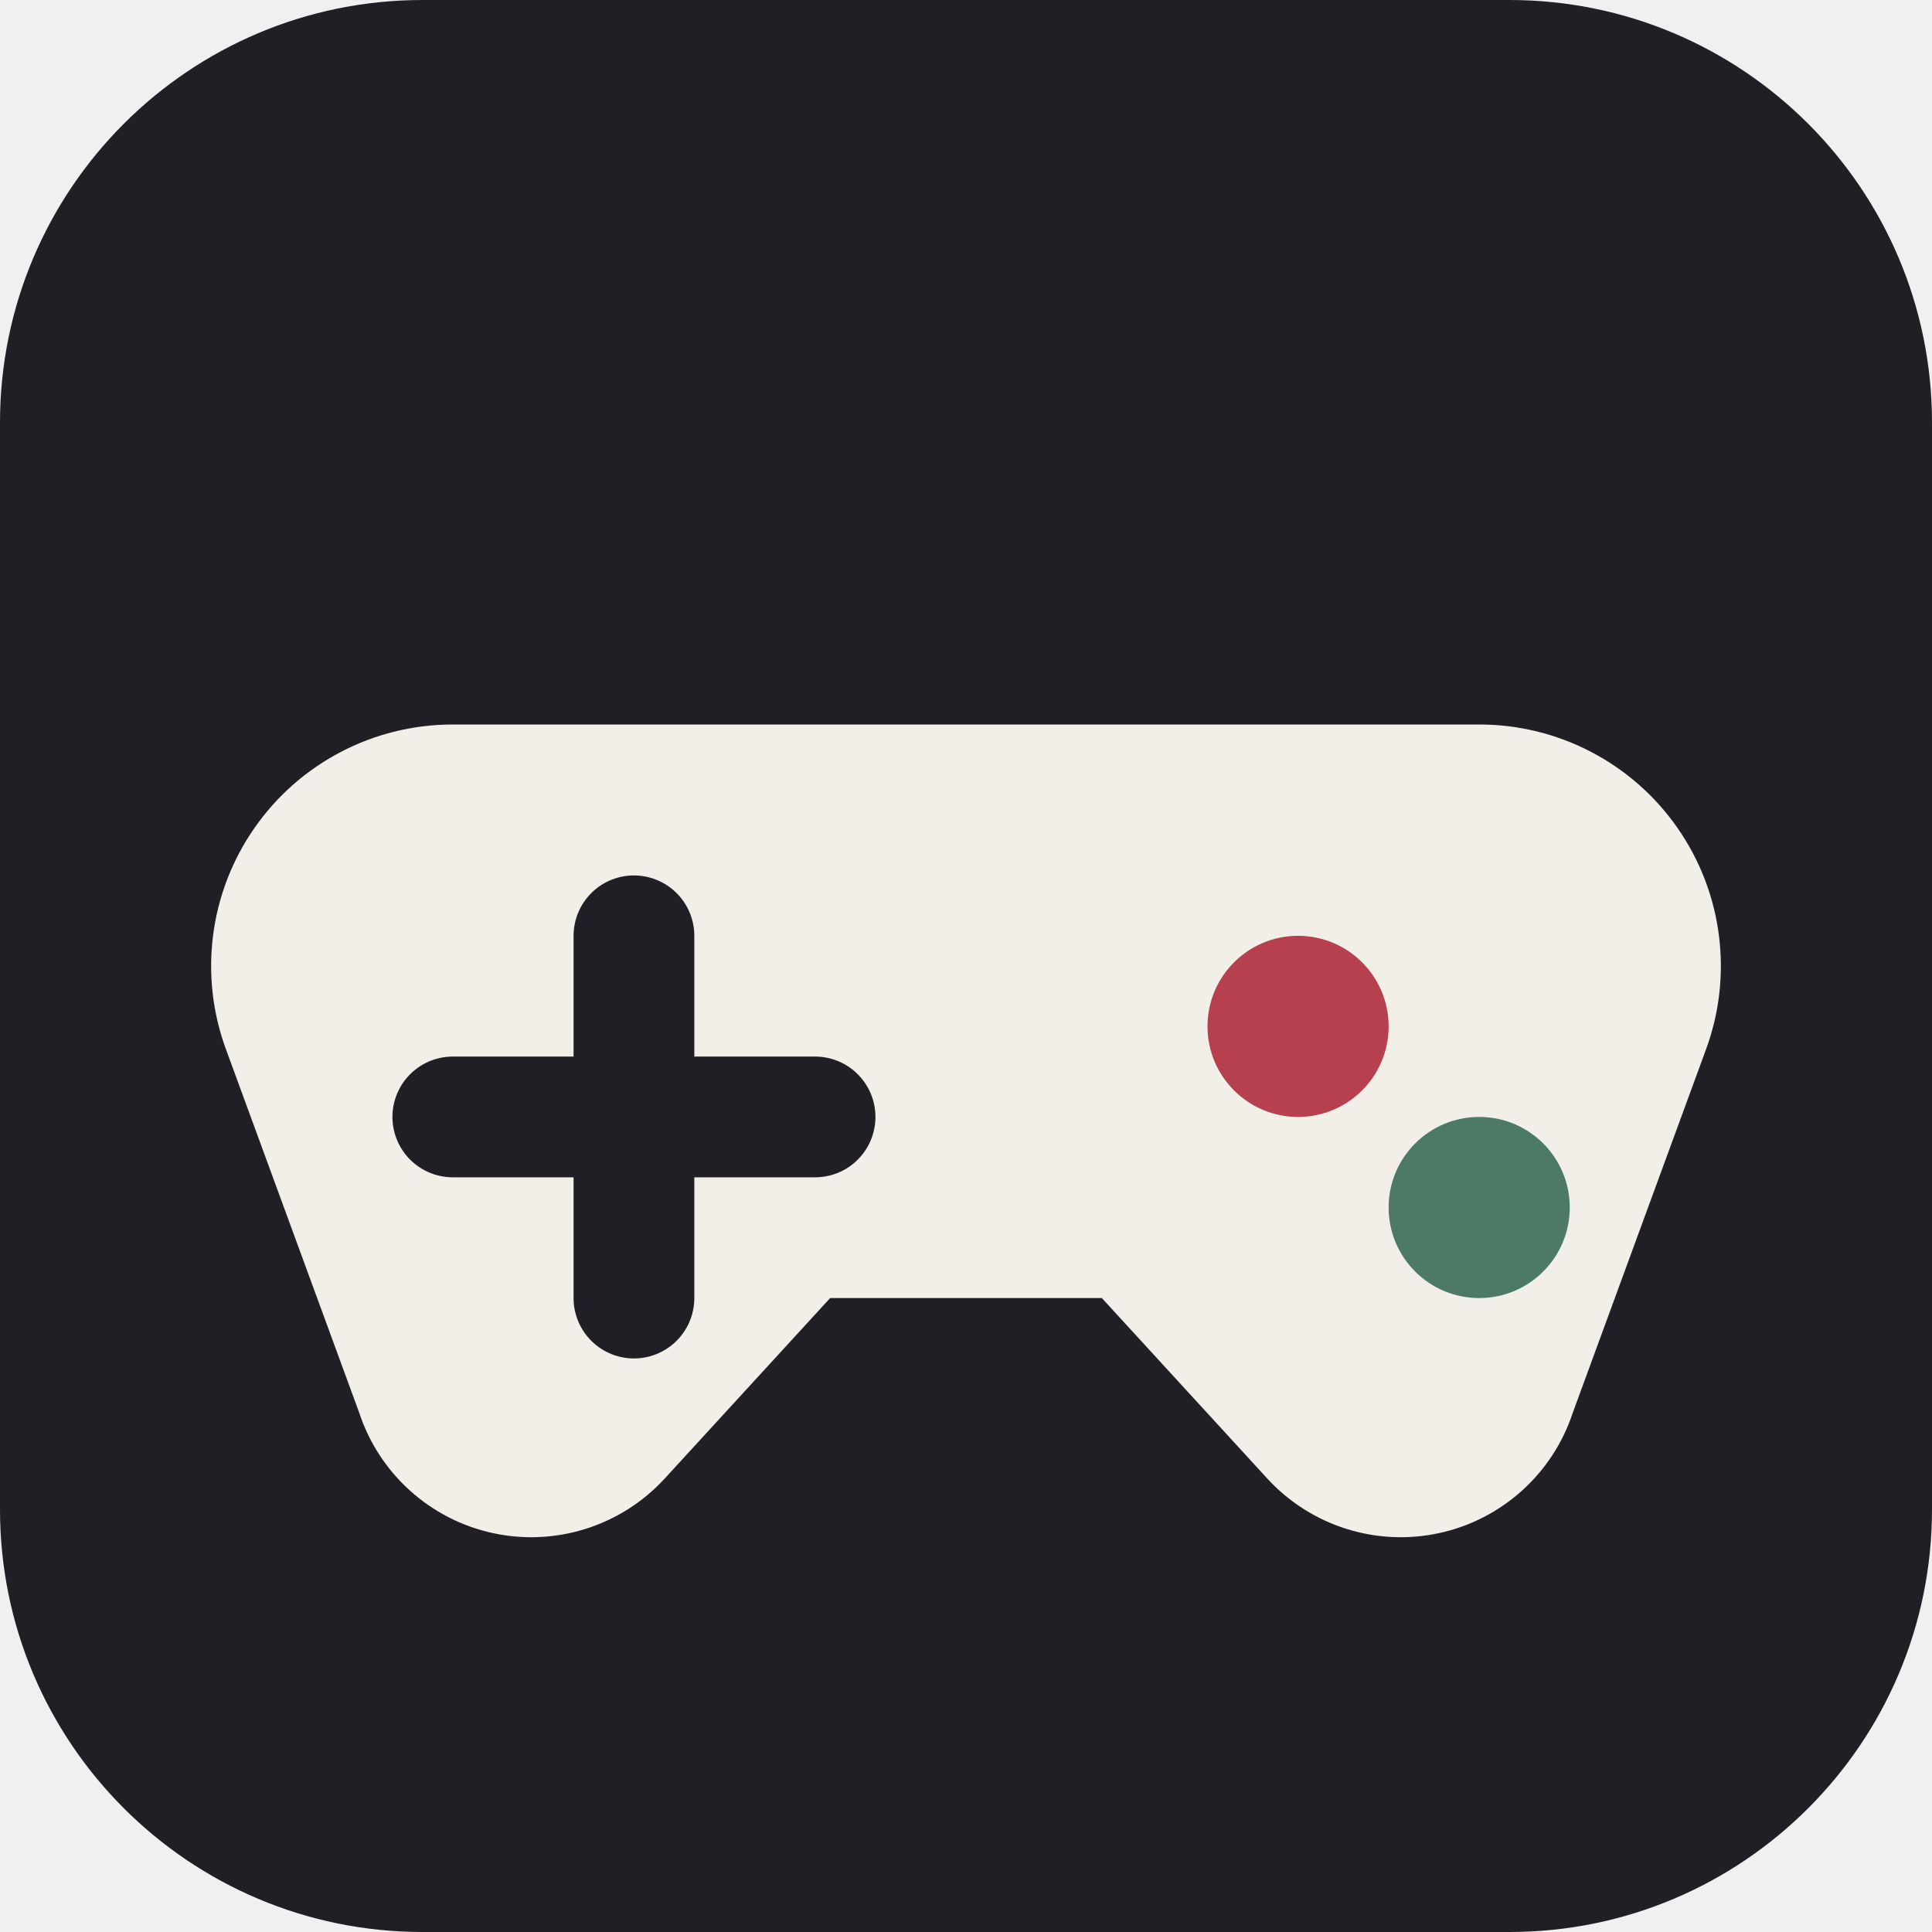
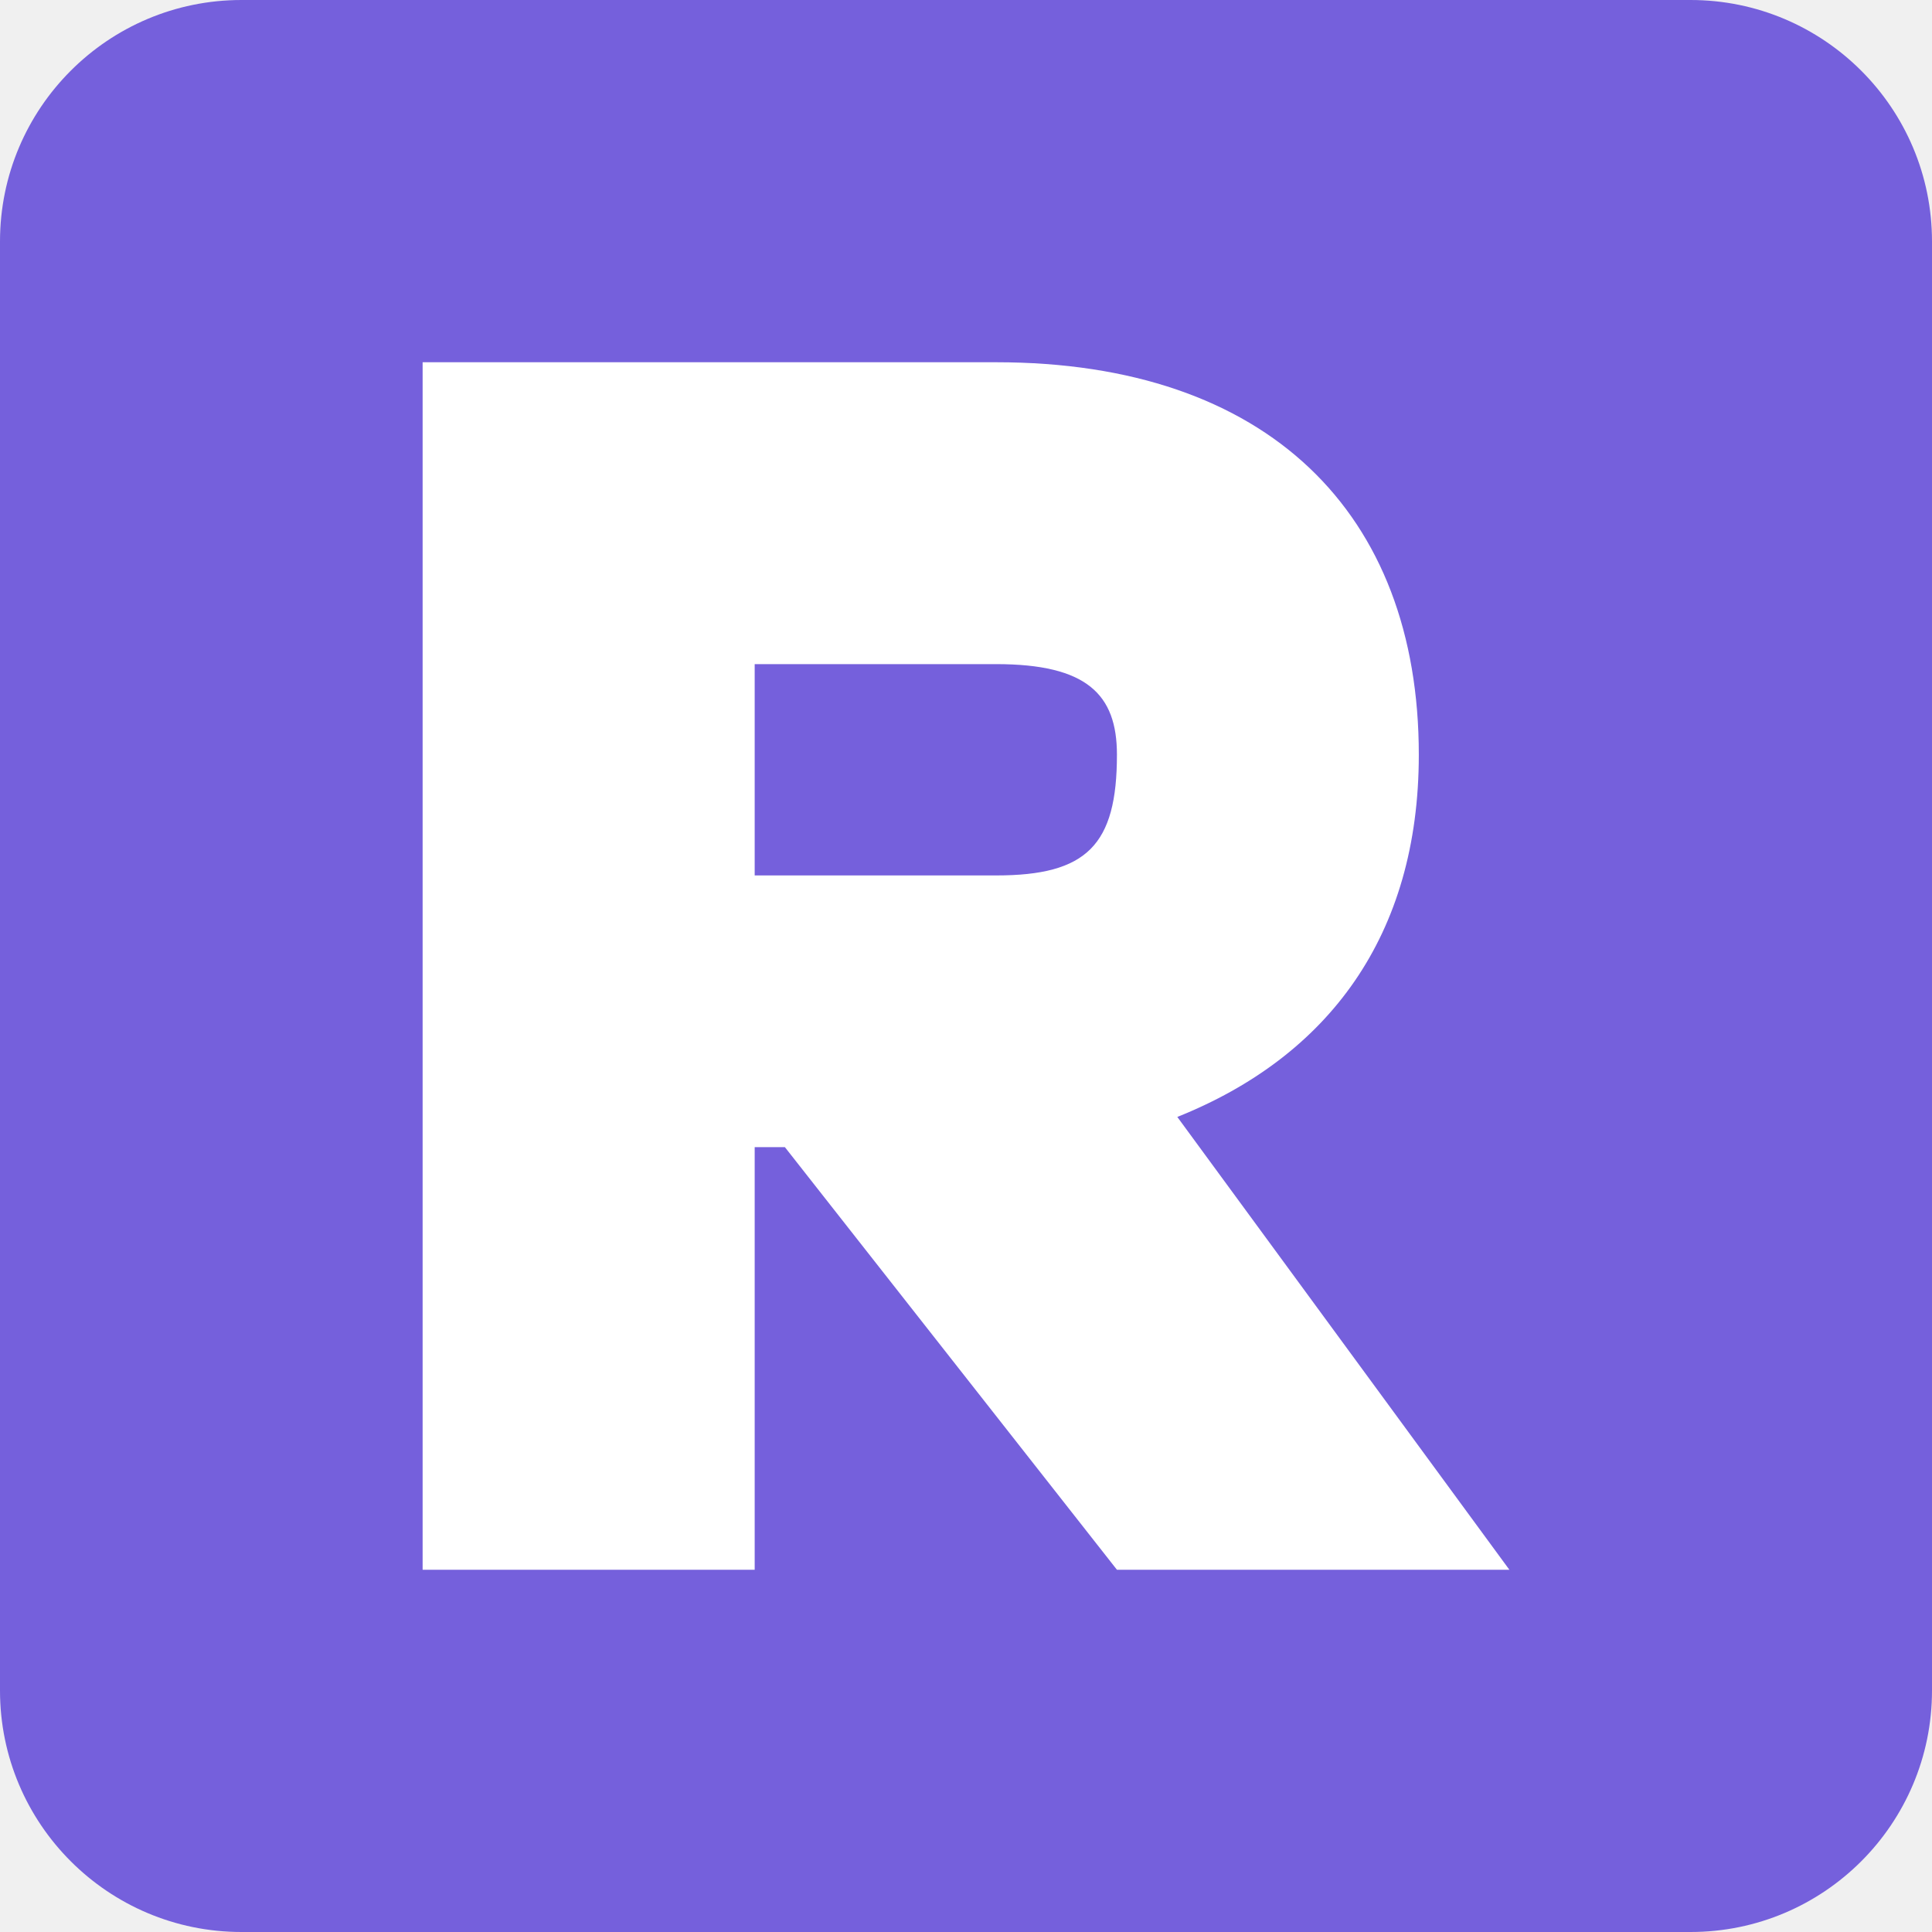
<svg xmlns="http://www.w3.org/2000/svg" viewBox="0 0 64 64">
-   <rect width="64" height="64" rx="14" fill="#211f26" />
-   <path d="M15 24h34a8 8 0 0 1 7.5 10.8l-4.4 12A6 6 0 0 1 42 49l-5.5-6h-9L22 49a6 6 0 0 1-10.1-2.2l-4.4-12A8 8 0 0 1 15 24Z" fill="#f2eee8" />
-   <path d="M21 31v12M15 37h12" stroke="#211f26" stroke-width="4" stroke-linecap="round" />
-   <circle cx="43" cy="34" r="3" fill="#b6404e" />
-   <circle cx="49" cy="40" r="3" fill="#4c7a67" />
+   <rect width="64" height="64" rx="8" fill="#7560dc" />
+   <path transform="translate(-2 0)" fill="#fff" fill-rule="evenodd" d="M16 12h19c9 0 14 5 14 13 0 6-3 10-8 12l11 15H39L28 38h-1v14H16ZM27 22v7h8c3 0 4-1 4-4 0-2-1-3-4-3Z" />
</svg>
